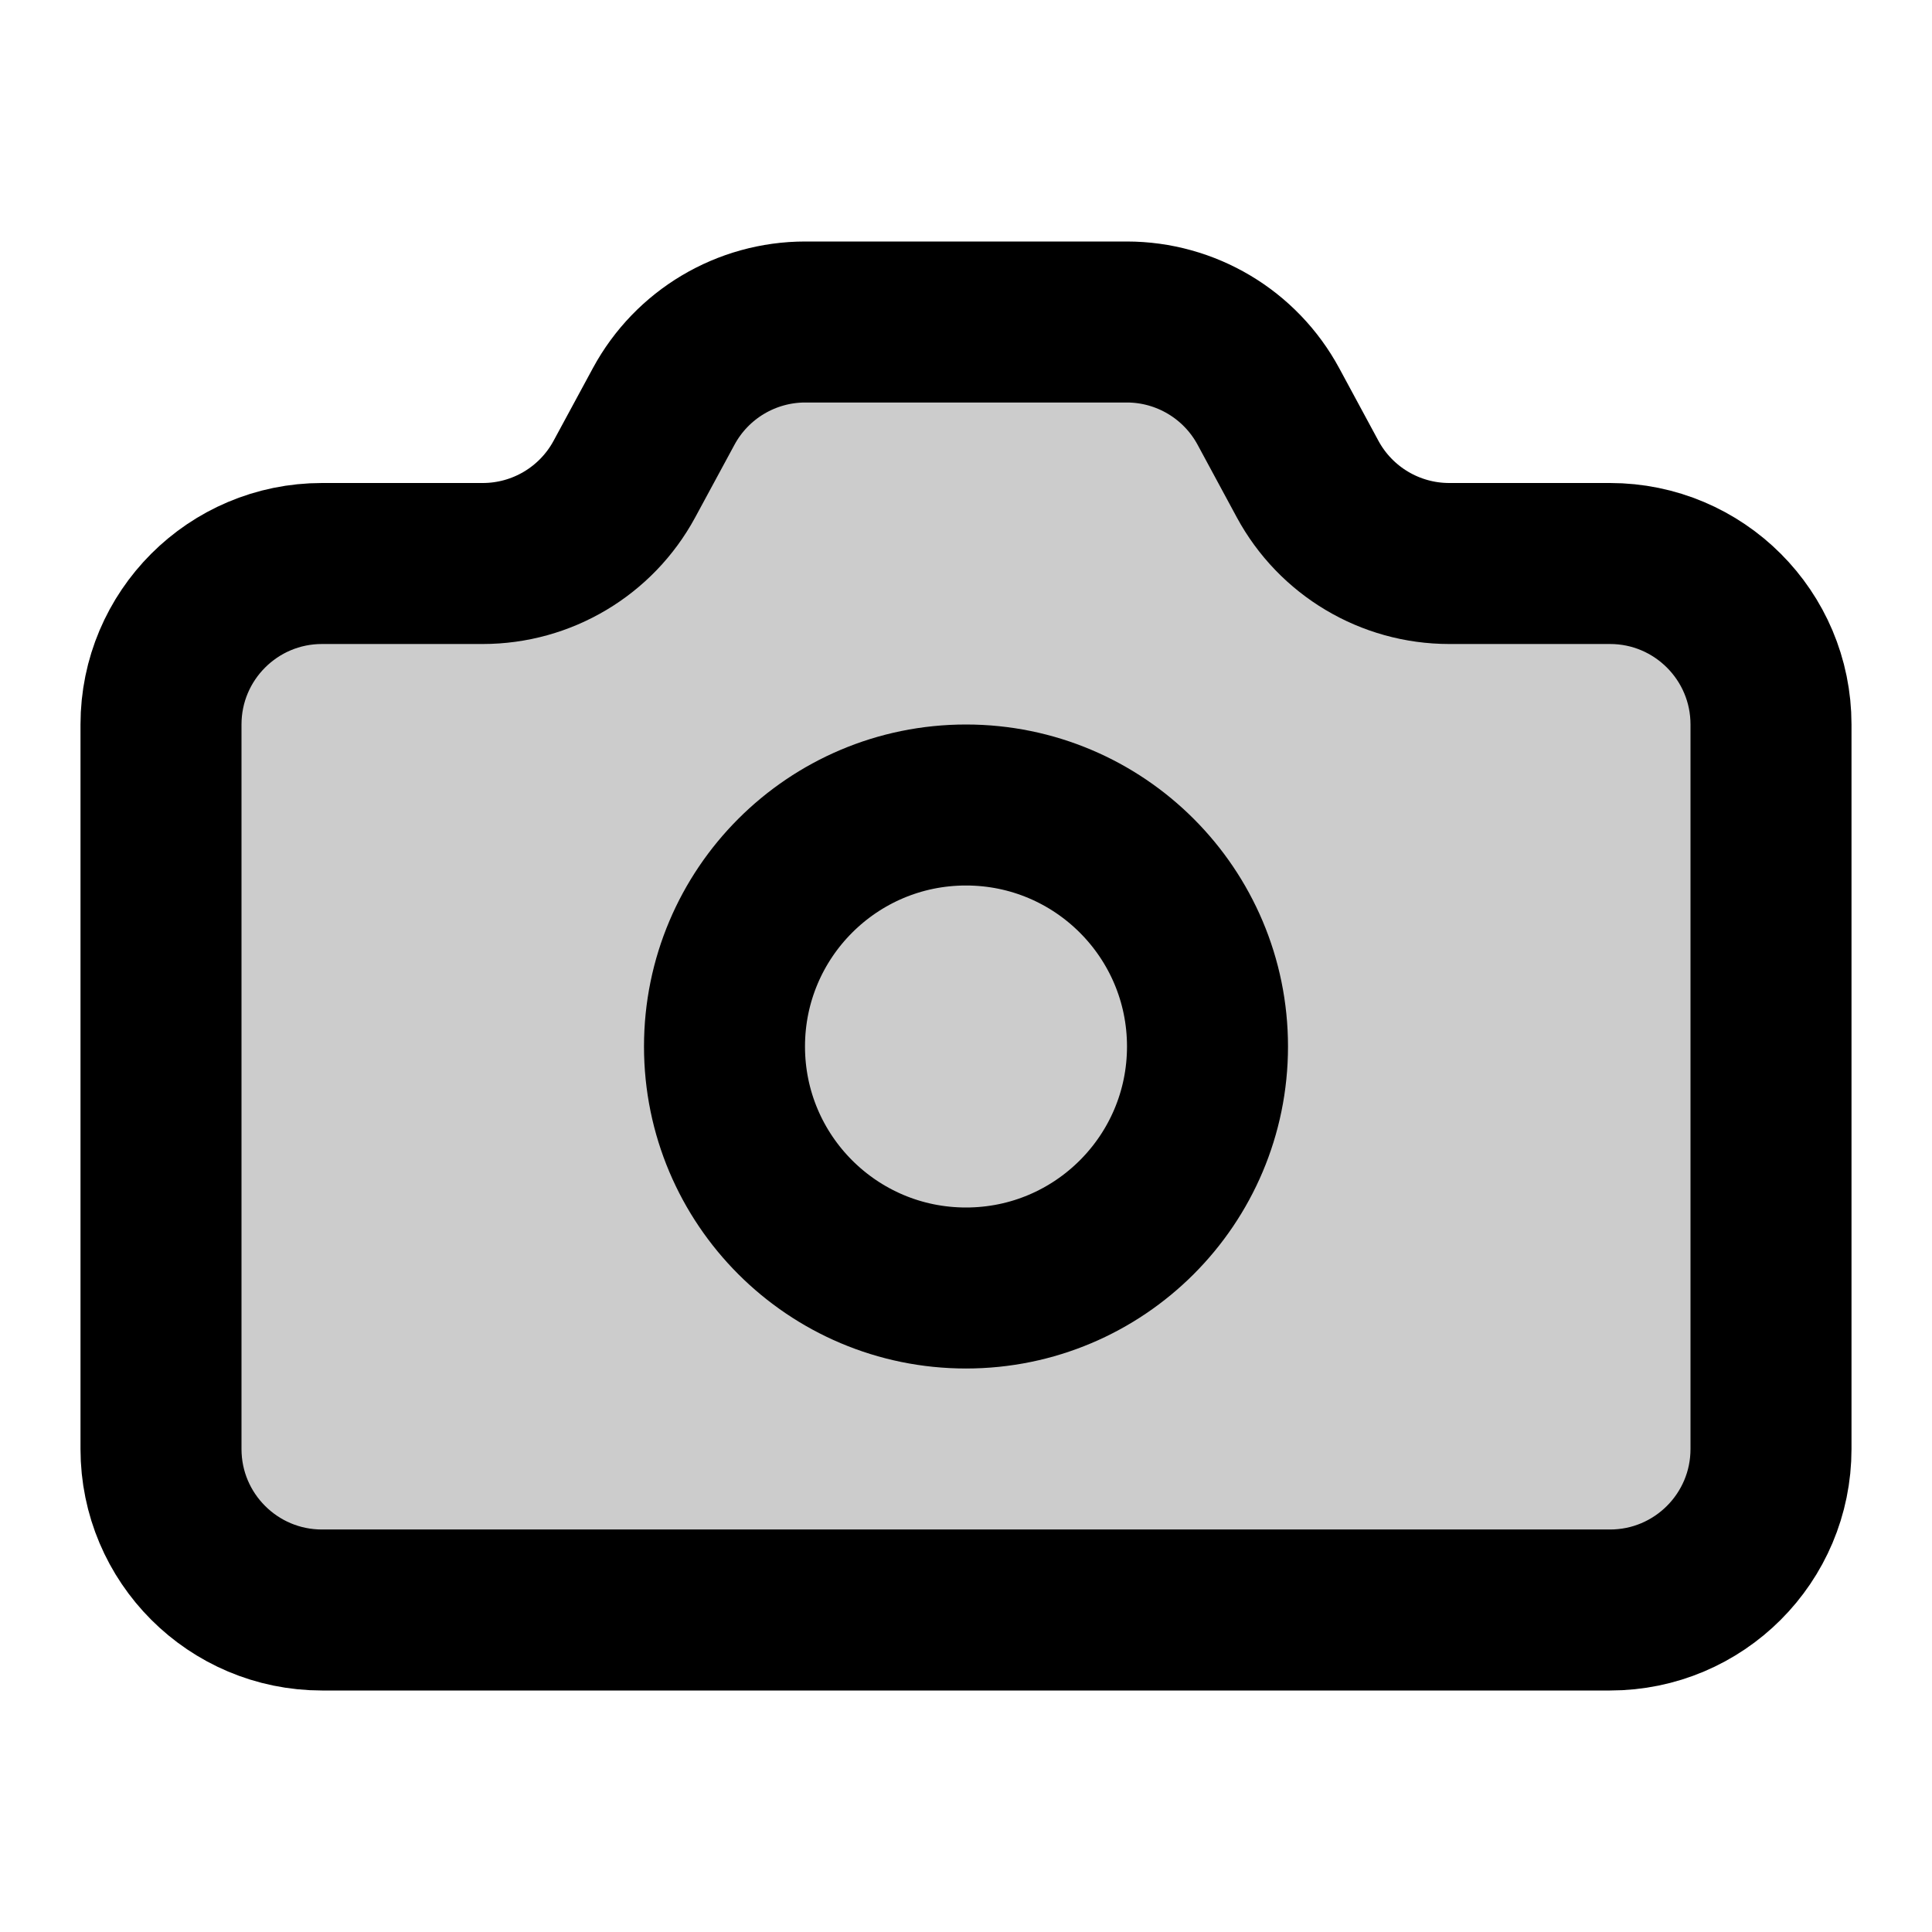
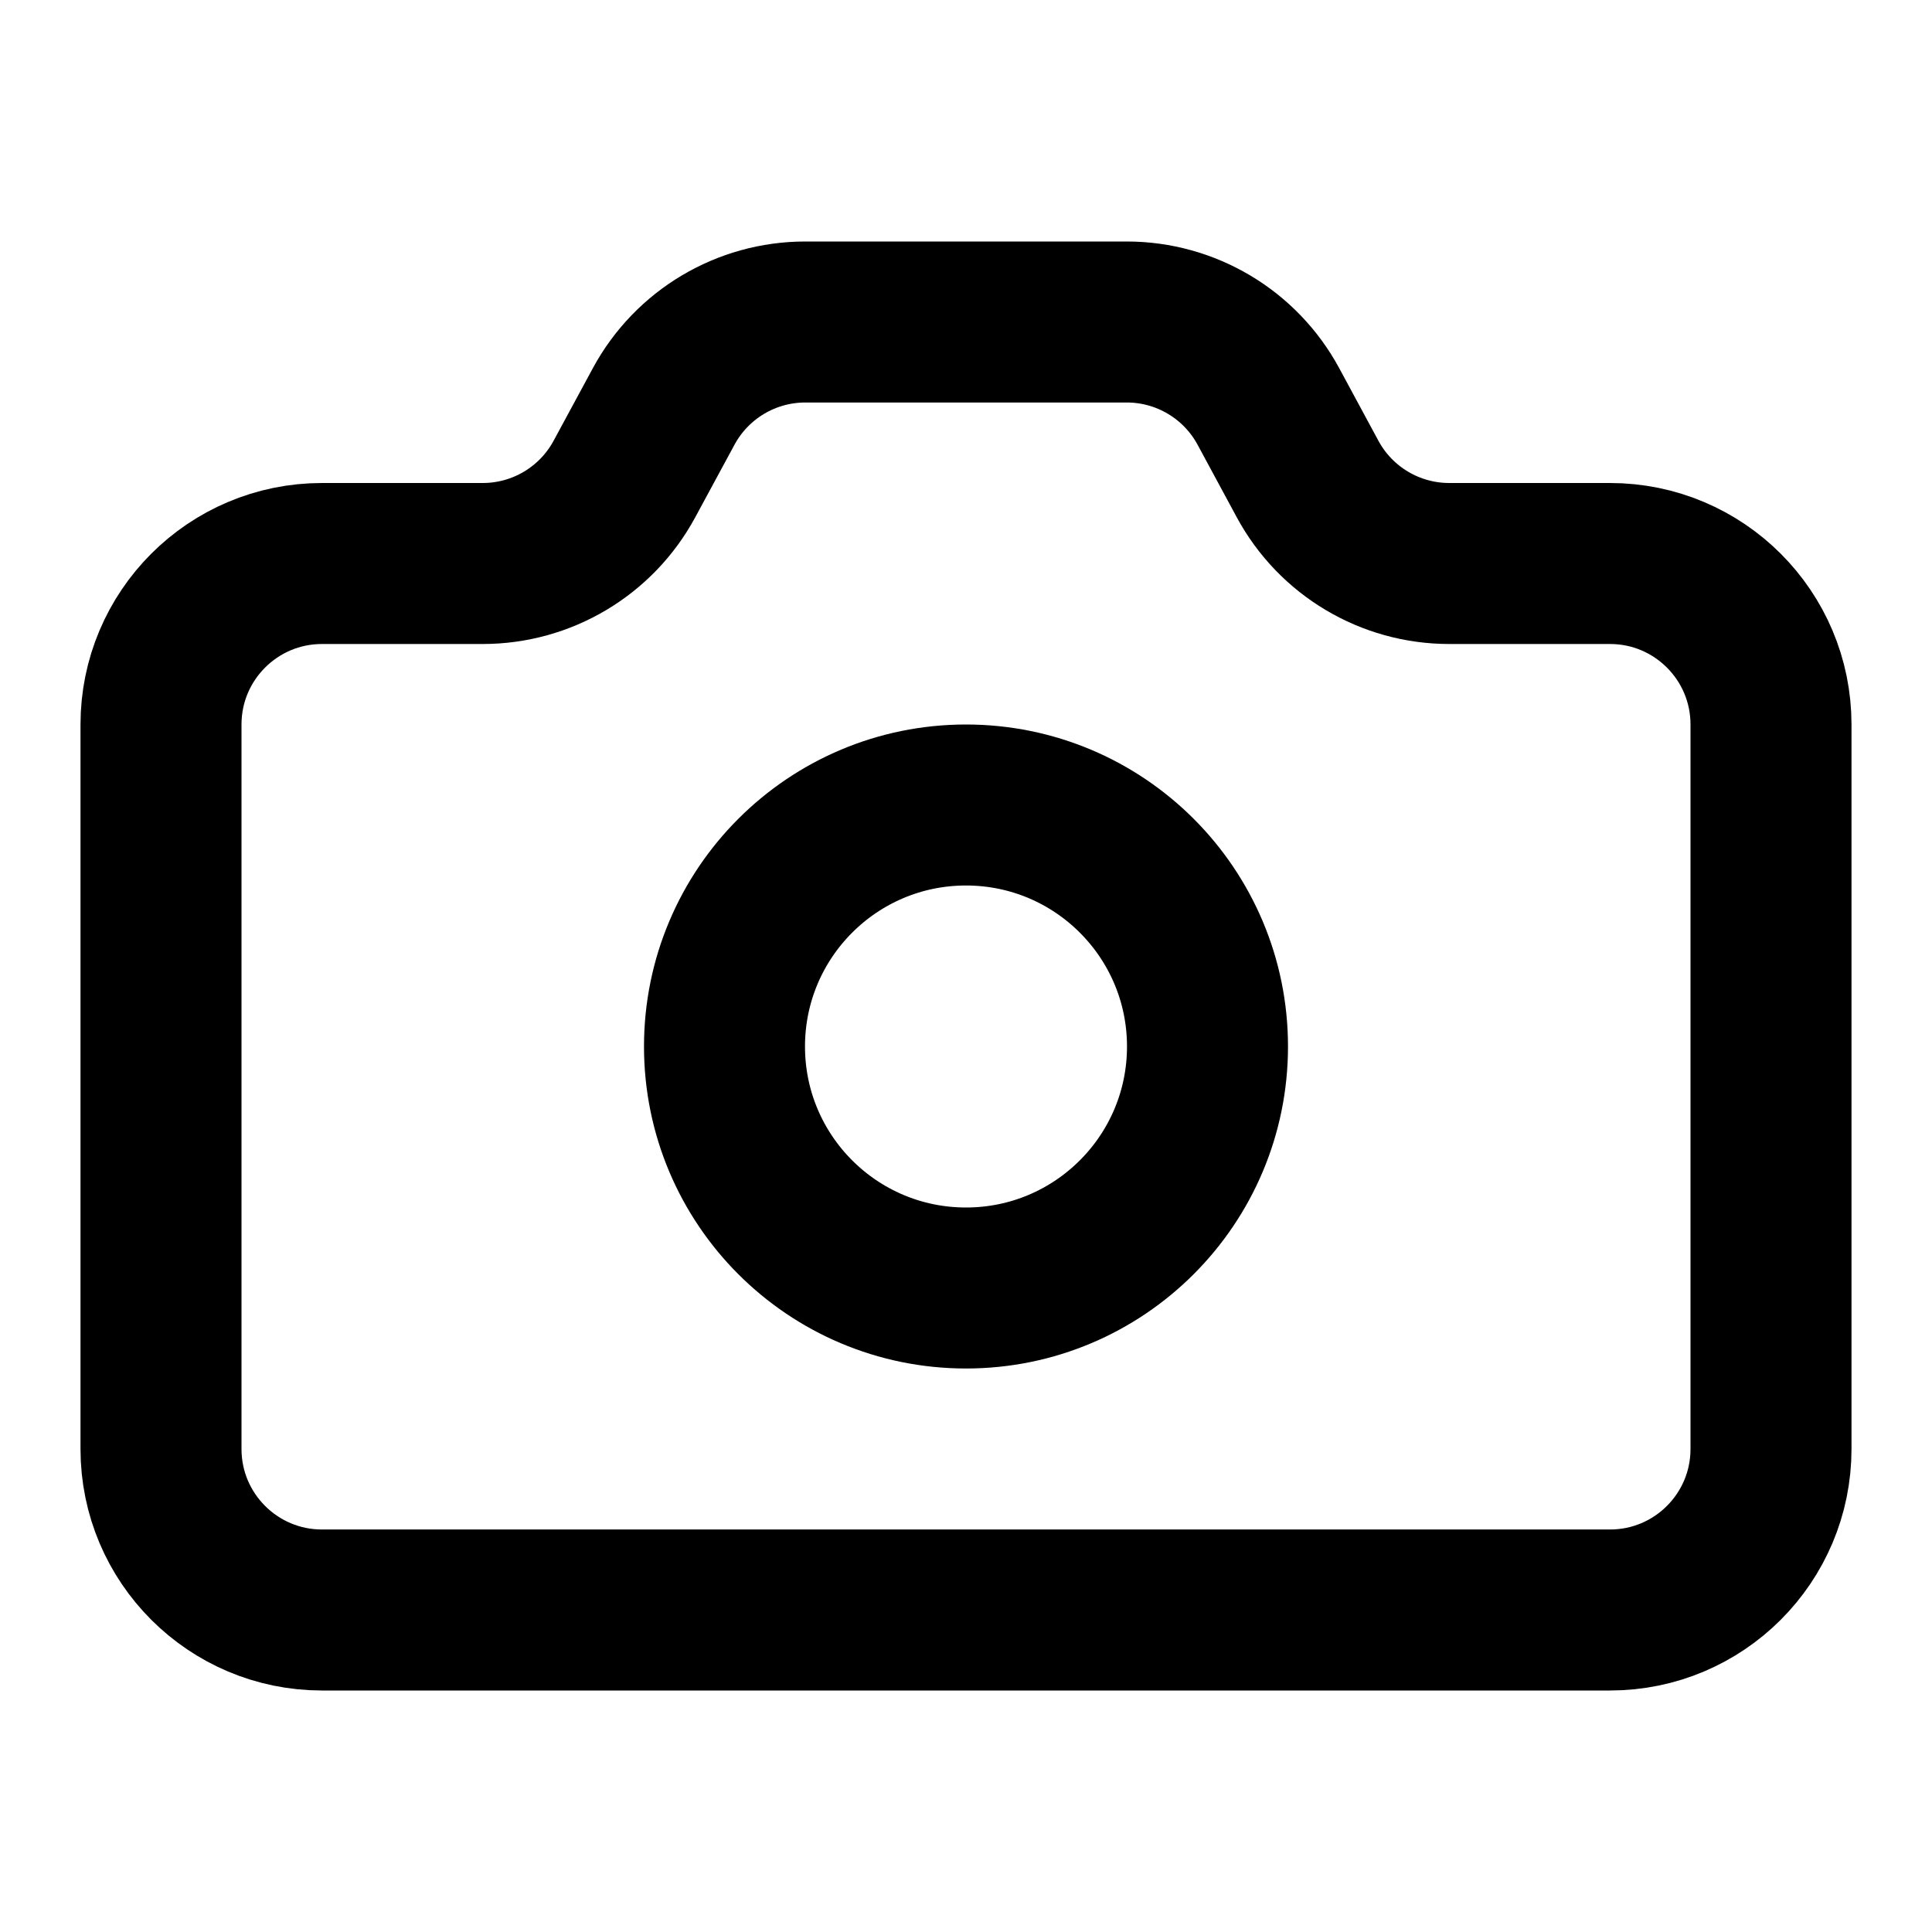
<svg xmlns="http://www.w3.org/2000/svg" width="20" height="20" viewBox="0 0 24 24">
  <g fill="none" stroke="currentColor" stroke-linecap="round" stroke-linejoin="round" stroke-width="2">
-     <path fill="#ccc" d="M13.997 4a2 2 0 0 1 1.76 1.05l.486.9A2 2 0 0 0 18.003 7H20a2 2 0 0 1 2 2v9a2 2 0 0 1-2 2H4a2 2 0 0 1-2-2V9a2 2 0 0 1 2-2h1.997a2 2 0 0 0 1.759-1.048l.489-.904A2 2 0 0 1 10.004 4z" />
-     <circle fill="#ccc" cx="12" cy="13" r="3" />
+     <path d="M13.997 4a2 2 0 0 1 1.76 1.05l.486.9A2 2 0 0 0 18.003 7H20a2 2 0 0 1 2 2v9a2 2 0 0 1-2 2H4a2 2 0 0 1-2-2V9a2 2 0 0 1 2-2h1.997a2 2 0 0 0 1.759-1.048l.489-.904A2 2 0 0 1 10.004 4z" />
+     <circle cx="12" cy="13" r="3" />
  </g>
</svg>
